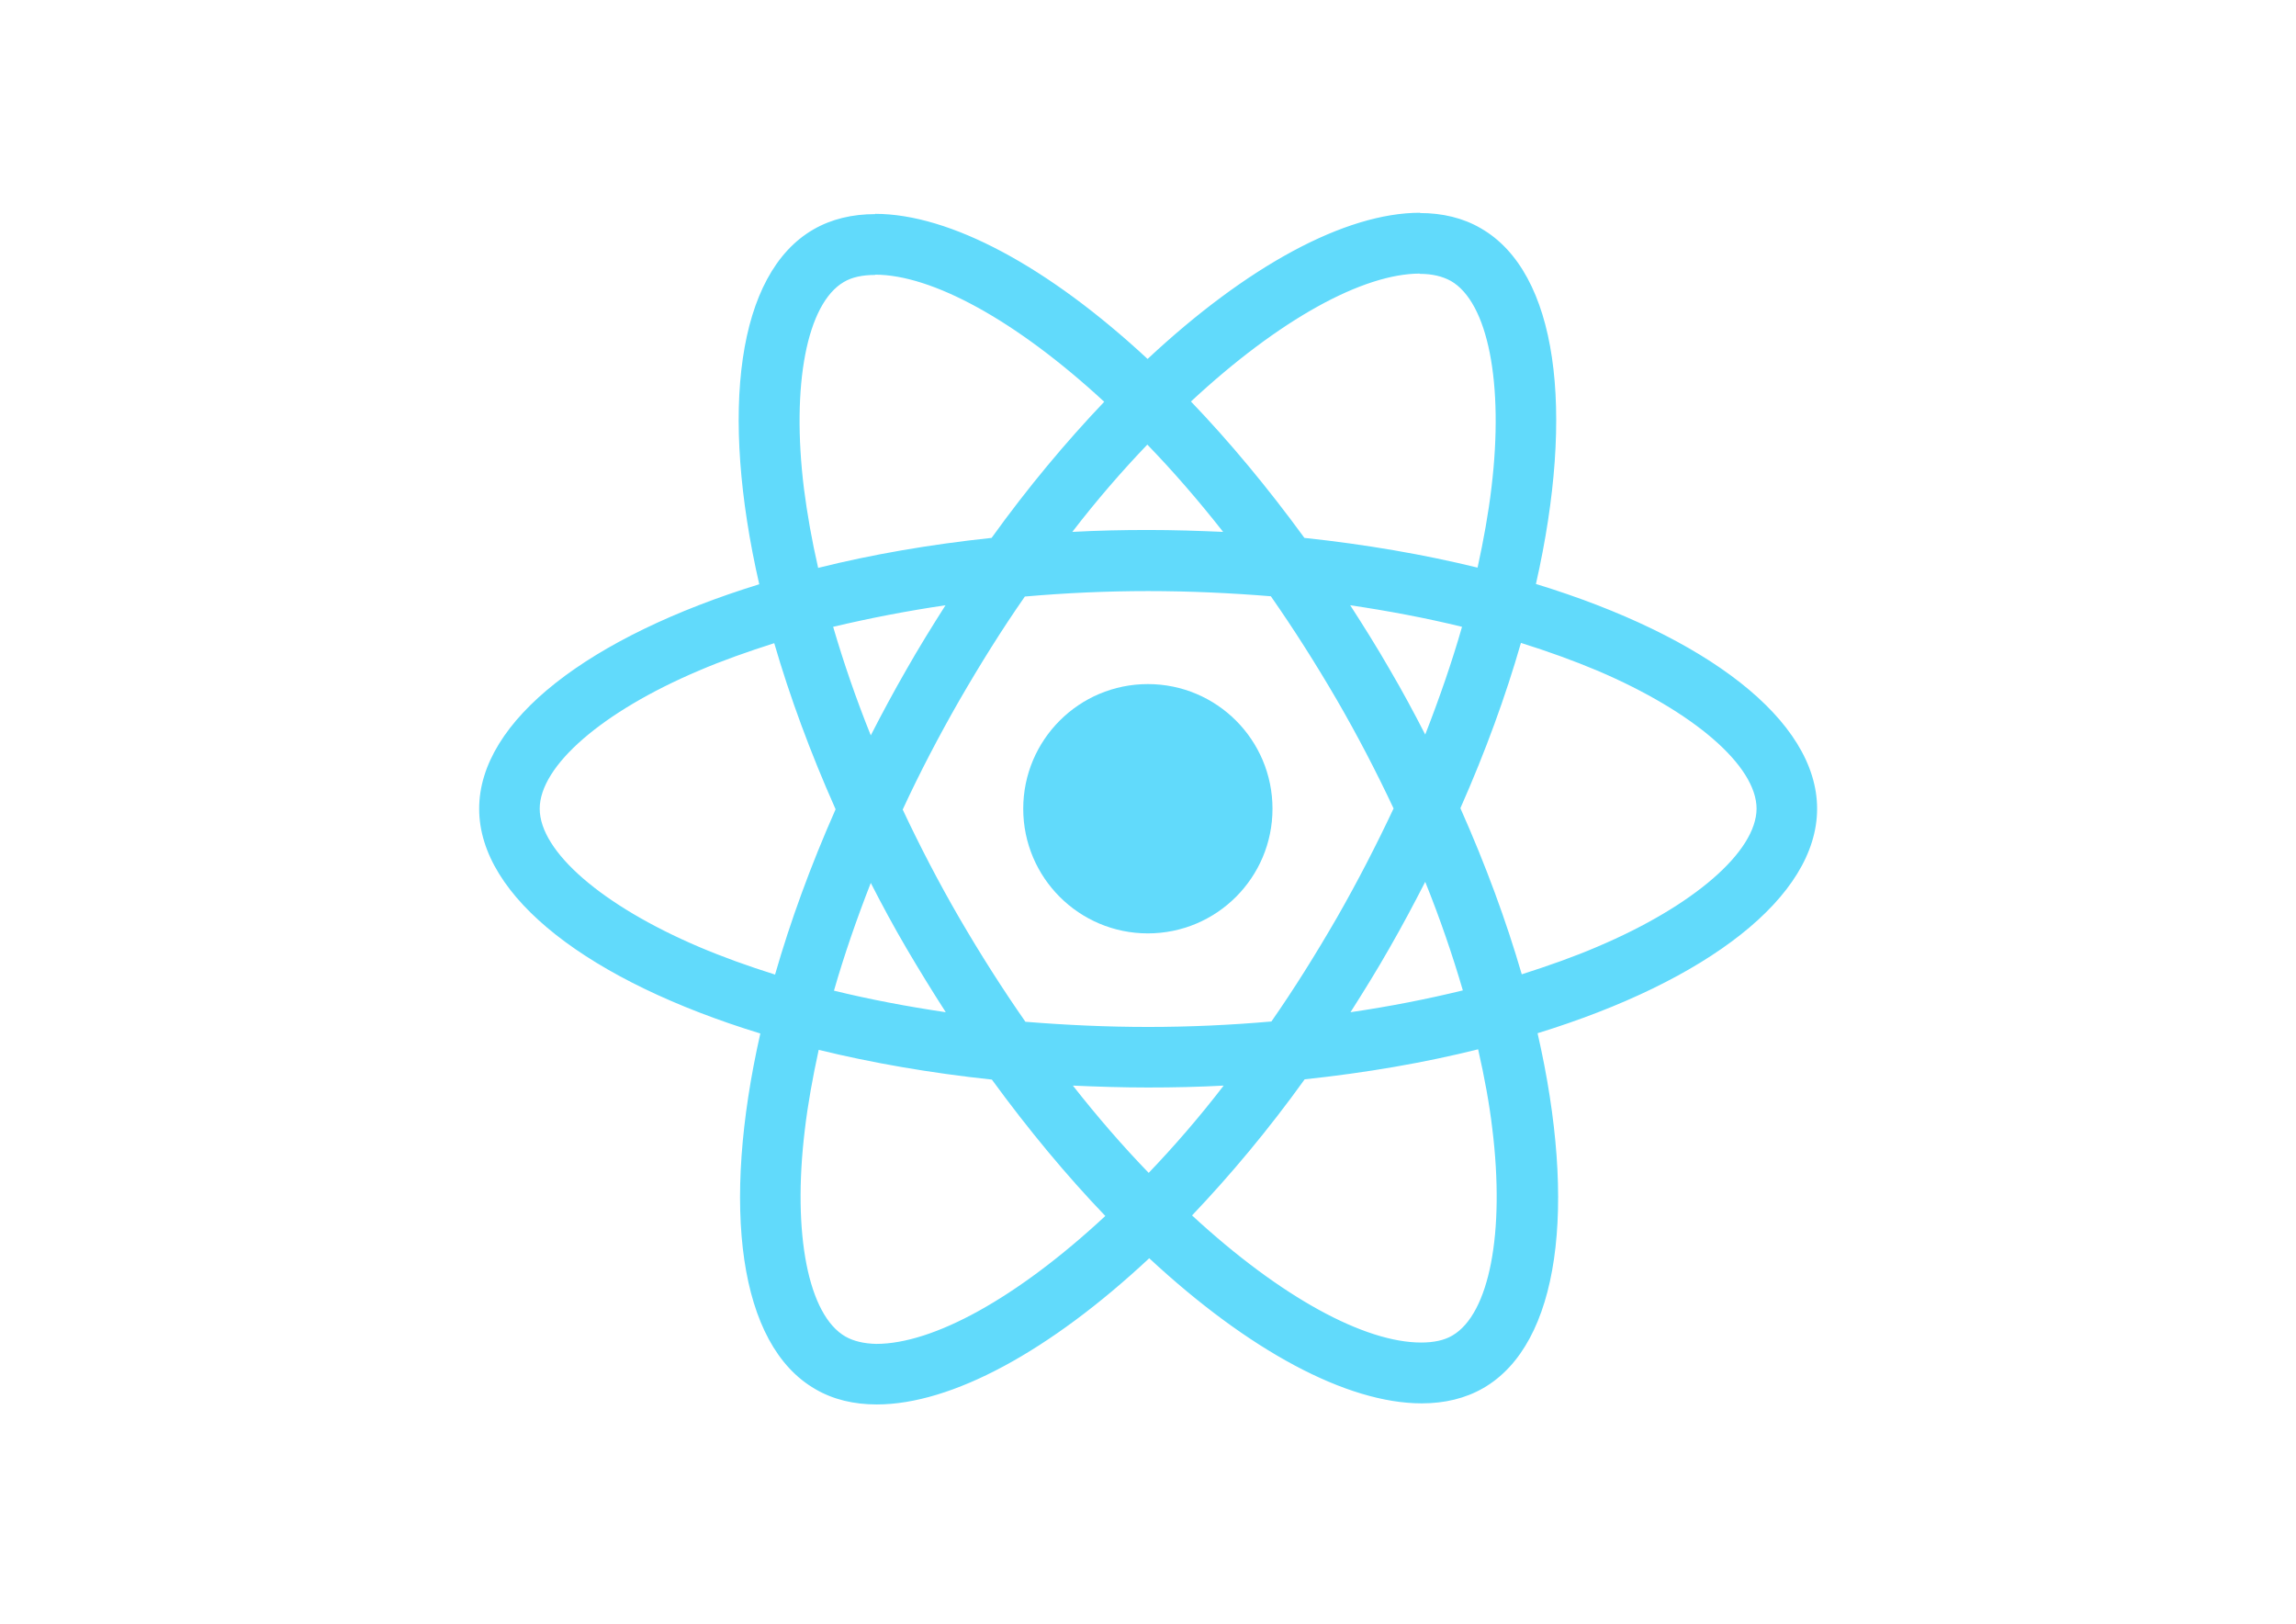
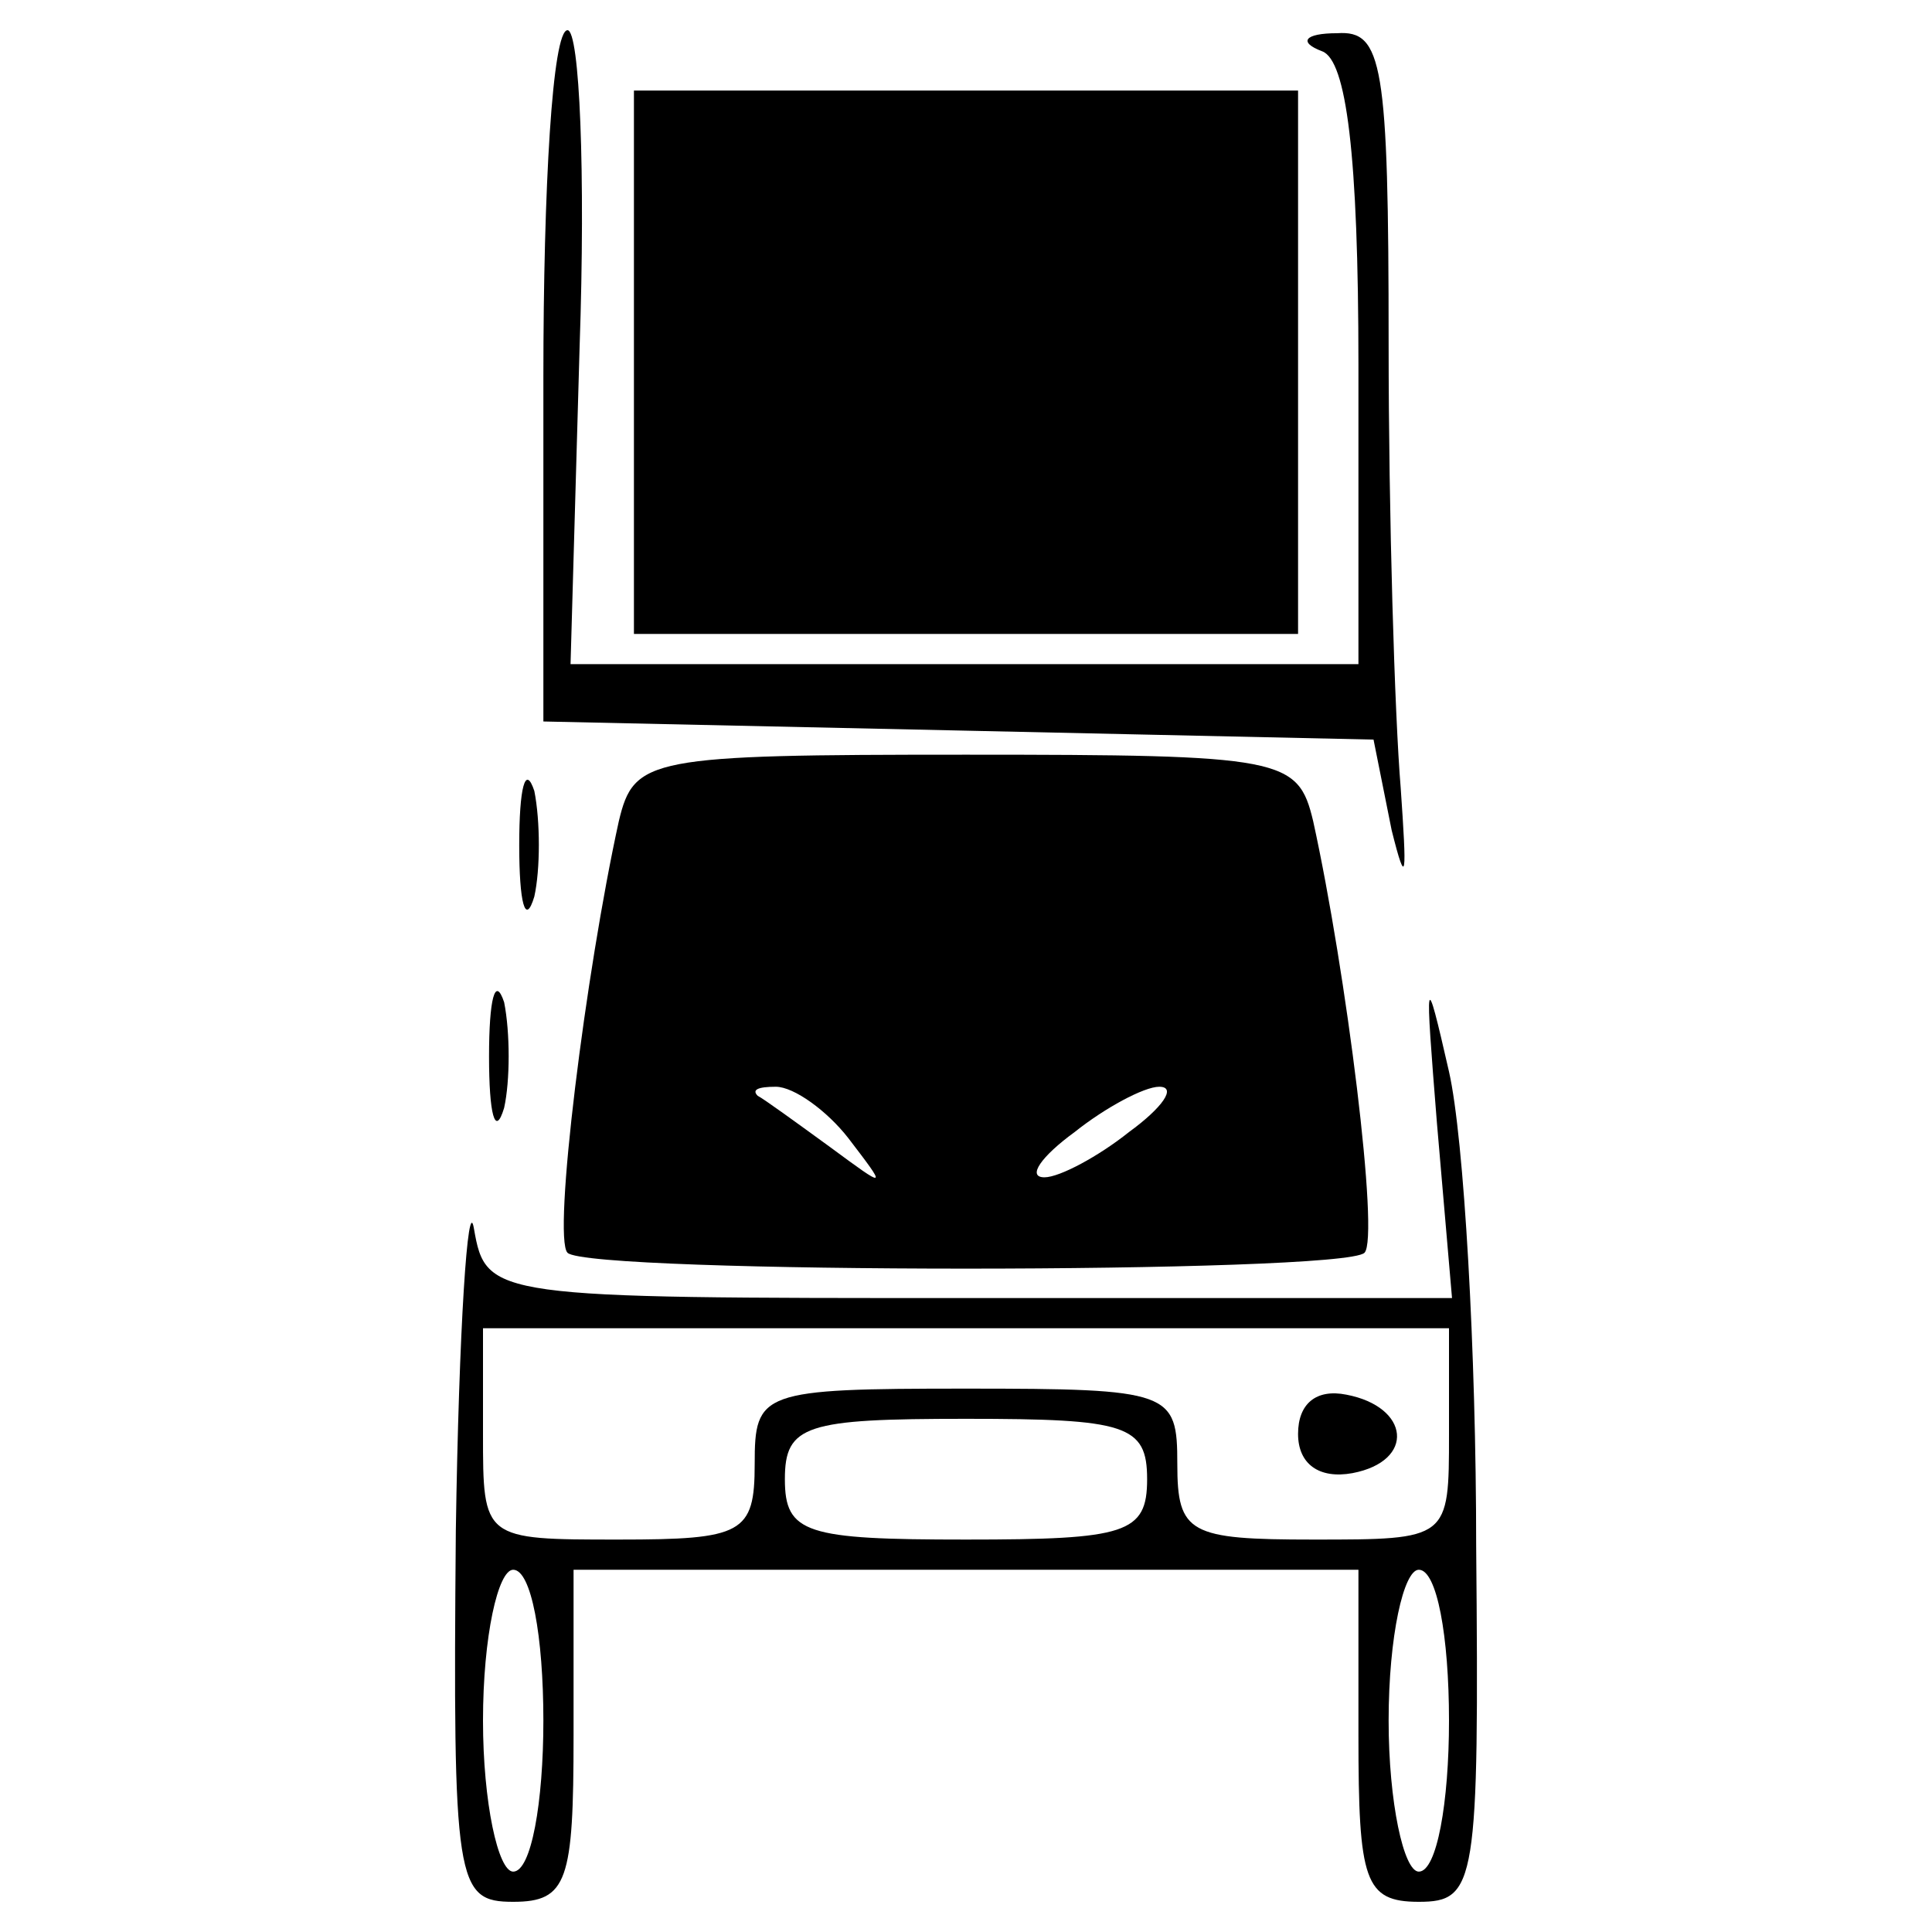
- <svg xmlns="http://www.w3.org/2000/svg" viewBox="0 0 841.9 595.3">
-   <g fill="#61DAFB">
-     <path d="M666.3 296.5c0-32.5-40.7-63.3-103.1-82.4 14.4-63.6 8-114.2-20.2-130.4-6.5-3.8-14.1-5.6-22.4-5.6v22.3c4.6 0 8.3.9 11.4 2.6 13.6 7.8 19.5 37.5 14.9 75.7-1.1 9.4-2.9 19.3-5.1 29.4-19.6-4.8-41-8.5-63.5-10.9-13.5-18.5-27.5-35.3-41.6-50 32.6-30.3 63.2-46.9 84-46.9V78c-27.5 0-63.5 19.6-99.9 53.6-36.4-33.8-72.4-53.2-99.9-53.2v22.3c20.7 0 51.4 16.5 84 46.6-14 14.7-28 31.4-41.3 49.9-22.6 2.4-44 6.1-63.6 11-2.3-10-4-19.7-5.2-29-4.7-38.2 1.1-67.9 14.6-75.8 3-1.8 6.9-2.6 11.5-2.6V78.5c-8.4 0-16 1.8-22.6 5.6-28.1 16.2-34.4 66.7-19.9 130.1-62.2 19.2-102.7 49.9-102.7 82.3 0 32.5 40.7 63.3 103.1 82.4-14.4 63.6-8 114.2 20.2 130.4 6.5 3.8 14.1 5.6 22.5 5.6 27.5 0 63.5-19.6 99.9-53.6 36.4 33.8 72.4 53.2 99.9 53.2 8.4 0 16-1.8 22.6-5.6 28.1-16.2 34.4-66.7 19.9-130.1 62-19.1 102.5-49.9 102.5-82.3zm-130.2-66.7c-3.7 12.9-8.3 26.2-13.5 39.5-4.1-8-8.4-16-13.1-24-4.6-8-9.5-15.8-14.4-23.4 14.2 2.1 27.9 4.7 41 7.9zm-45.8 106.5c-7.8 13.5-15.8 26.3-24.1 38.2-14.9 1.3-30 2-45.2 2-15.1 0-30.2-.7-45-1.9-8.3-11.9-16.4-24.6-24.2-38-7.6-13.1-14.5-26.4-20.8-39.8 6.2-13.4 13.2-26.8 20.7-39.9 7.8-13.5 15.8-26.3 24.1-38.2 14.9-1.3 30-2 45.2-2 15.1 0 30.2.7 45 1.9 8.3 11.9 16.4 24.6 24.2 38 7.6 13.1 14.5 26.4 20.8 39.8-6.3 13.4-13.2 26.8-20.7 39.9zm32.3-13c5.4 13.4 10 26.8 13.8 39.8-13.1 3.2-26.9 5.9-41.2 8 4.9-7.7 9.8-15.6 14.4-23.7 4.6-8 8.9-16.1 13-24.1zM421.2 430c-9.3-9.6-18.6-20.3-27.8-32 9 .4 18.2.7 27.5.7 9.4 0 18.7-.2 27.8-.7-9 11.7-18.3 22.4-27.5 32zm-74.4-58.9c-14.2-2.1-27.9-4.7-41-7.9 3.7-12.9 8.3-26.2 13.5-39.5 4.1 8 8.4 16 13.1 24 4.7 8 9.5 15.8 14.4 23.4zM420.7 163c9.3 9.6 18.6 20.3 27.8 32-9-.4-18.2-.7-27.5-.7-9.4 0-18.7.2-27.8.7 9-11.7 18.3-22.4 27.5-32zm-74 58.9c-4.9 7.7-9.8 15.6-14.4 23.7-4.6 8-8.9 16-13 24-5.4-13.4-10-26.8-13.8-39.8 13.1-3.1 26.9-5.8 41.2-7.9zm-90.5 125.2c-35.4-15.1-58.3-34.9-58.3-50.6 0-15.7 22.9-35.6 58.3-50.6 8.6-3.7 18-7 27.7-10.1 5.7 19.6 13.2 40 22.5 60.9-9.2 20.8-16.6 41.1-22.2 60.6-9.9-3.1-19.3-6.5-28-10.2zM310 490c-13.6-7.8-19.5-37.5-14.9-75.7 1.1-9.4 2.9-19.3 5.1-29.4 19.6 4.8 41 8.5 63.5 10.9 13.5 18.5 27.5 35.3 41.6 50-32.6 30.3-63.2 46.9-84 46.9-4.5-.1-8.3-1-11.3-2.7zm237.2-76.2c4.7 38.2-1.1 67.9-14.6 75.8-3 1.8-6.9 2.6-11.5 2.6-20.7 0-51.4-16.5-84-46.6 14-14.7 28-31.4 41.3-49.9 22.6-2.4 44-6.1 63.6-11 2.3 10.1 4.1 19.8 5.2 29.1zm38.5-66.7c-8.6 3.7-18 7-27.7 10.1-5.7-19.6-13.2-40-22.5-60.9 9.2-20.8 16.6-41.1 22.2-60.6 9.9 3.1 19.3 6.5 28.1 10.2 35.4 15.1 58.3 34.9 58.3 50.6-.1 15.7-23 35.6-58.4 50.6zM320.8 78.4z" />
-     <circle cx="420.9" cy="296.5" r="45.7" />
-     <path d="M520.5 78.1z" />
+ <svg xmlns="http://www.w3.org/2000/svg" version="1.0" width="64pt" height="64pt" viewBox="0 0 64 64" preserveAspectRatio="xMidYMid meet">
+   <g transform="translate(0,64) scale(0.1,-0.1)" fill="#000000" stroke="none">
+     <path d="M180 515 l0 -114 138 -3 137 -3 6 -30 c5 -20 5 -15 3 14 -2 24 -4 90 -4 147 0 93 -2 104 -17 103 -11 0 -13 -3 -5 -6 8 -3 12 -34 12 -104 l0 -99 -131 0 -130 0 3 105 c2 58 0 105 -4 105 -5 0 -8 -52 -8 -115z" />
+     <path d="M210 520 l0 -90 110 0 110 0 0 90 0 90 -110 0 -110 0 0 -90z" />
+     <path d="M172 360 c0 -19 2 -27 5 -17 2 9 2 25 0 35 -3 9 -5 1 -5 -18z" />
+     <path d="M205 368 c-11 -50 -22 -138 -17 -143 7 -7 257 -7 264 0 5 5 -6 93 -17 143 -5 21 -10 22 -115 22 -105 0 -110 -1 -115 -22z m76 -105 c13 -17 13 -17 -6 -3 -11 8 -22 16 -24 17 -2 2 0 3 6 3 6 0 17 -8 24 -17z m93 2 c-10 -8 -23 -15 -28 -15 -6 0 -1 7 10 15 10 8 23 15 28 15 6 0 1 -7 -10 -15z" />
+     <path d="M162 290 c0 -19 2 -27 5 -17 2 9 2 25 0 35 -3 9 -5 1 -5 -18z" />
+     <path d="M476 268 l5 -58 -160 0 c-158 0 -160 0 -164 23 -2 12 -5 -33 -6 -100 -1 -117 0 -123 19 -123 18 0 20 7 20 55 l0 55 130 0 130 0 0 -55 c0 -48 2 -55 20 -55 19 0 20 6 19 118 0 64 -4 135 -9 157 -8 35 -8 33 -4 -17z m4 -103 c0 -35 0 -35 -45 -35 -41 0 -45 2 -45 25 0 24 -2 25 -70 25 -68 0 -70 -1 -70 -25 0 -23 -4 -25 -45 -25 -45 0 -45 0 -45 35 l0 35 160 0 160 0 0 -35z m-100 -15 c0 -18 -7 -20 -60 -20 -53 0 -60 2 -60 20 0 18 7 20 60 20 53 0 60 -2 60 -20z m-200 -80 c0 -27 -4 -50 -10 -50 -5 0 -10 23 -10 50 0 28 5 50 10 50 6 0 10 -22 10 -50z m300 0 c0 -27 -4 -50 -10 -50 -5 0 -10 23 -10 50 0 28 5 50 10 50 6 0 10 -22 10 -50z" />
+     <path d="M430 165 c0 -10 7 -15 18 -13 21 4 19 22 -2 26 -10 2 -16 -3 -16 -13z" />
  </g>
</svg>
